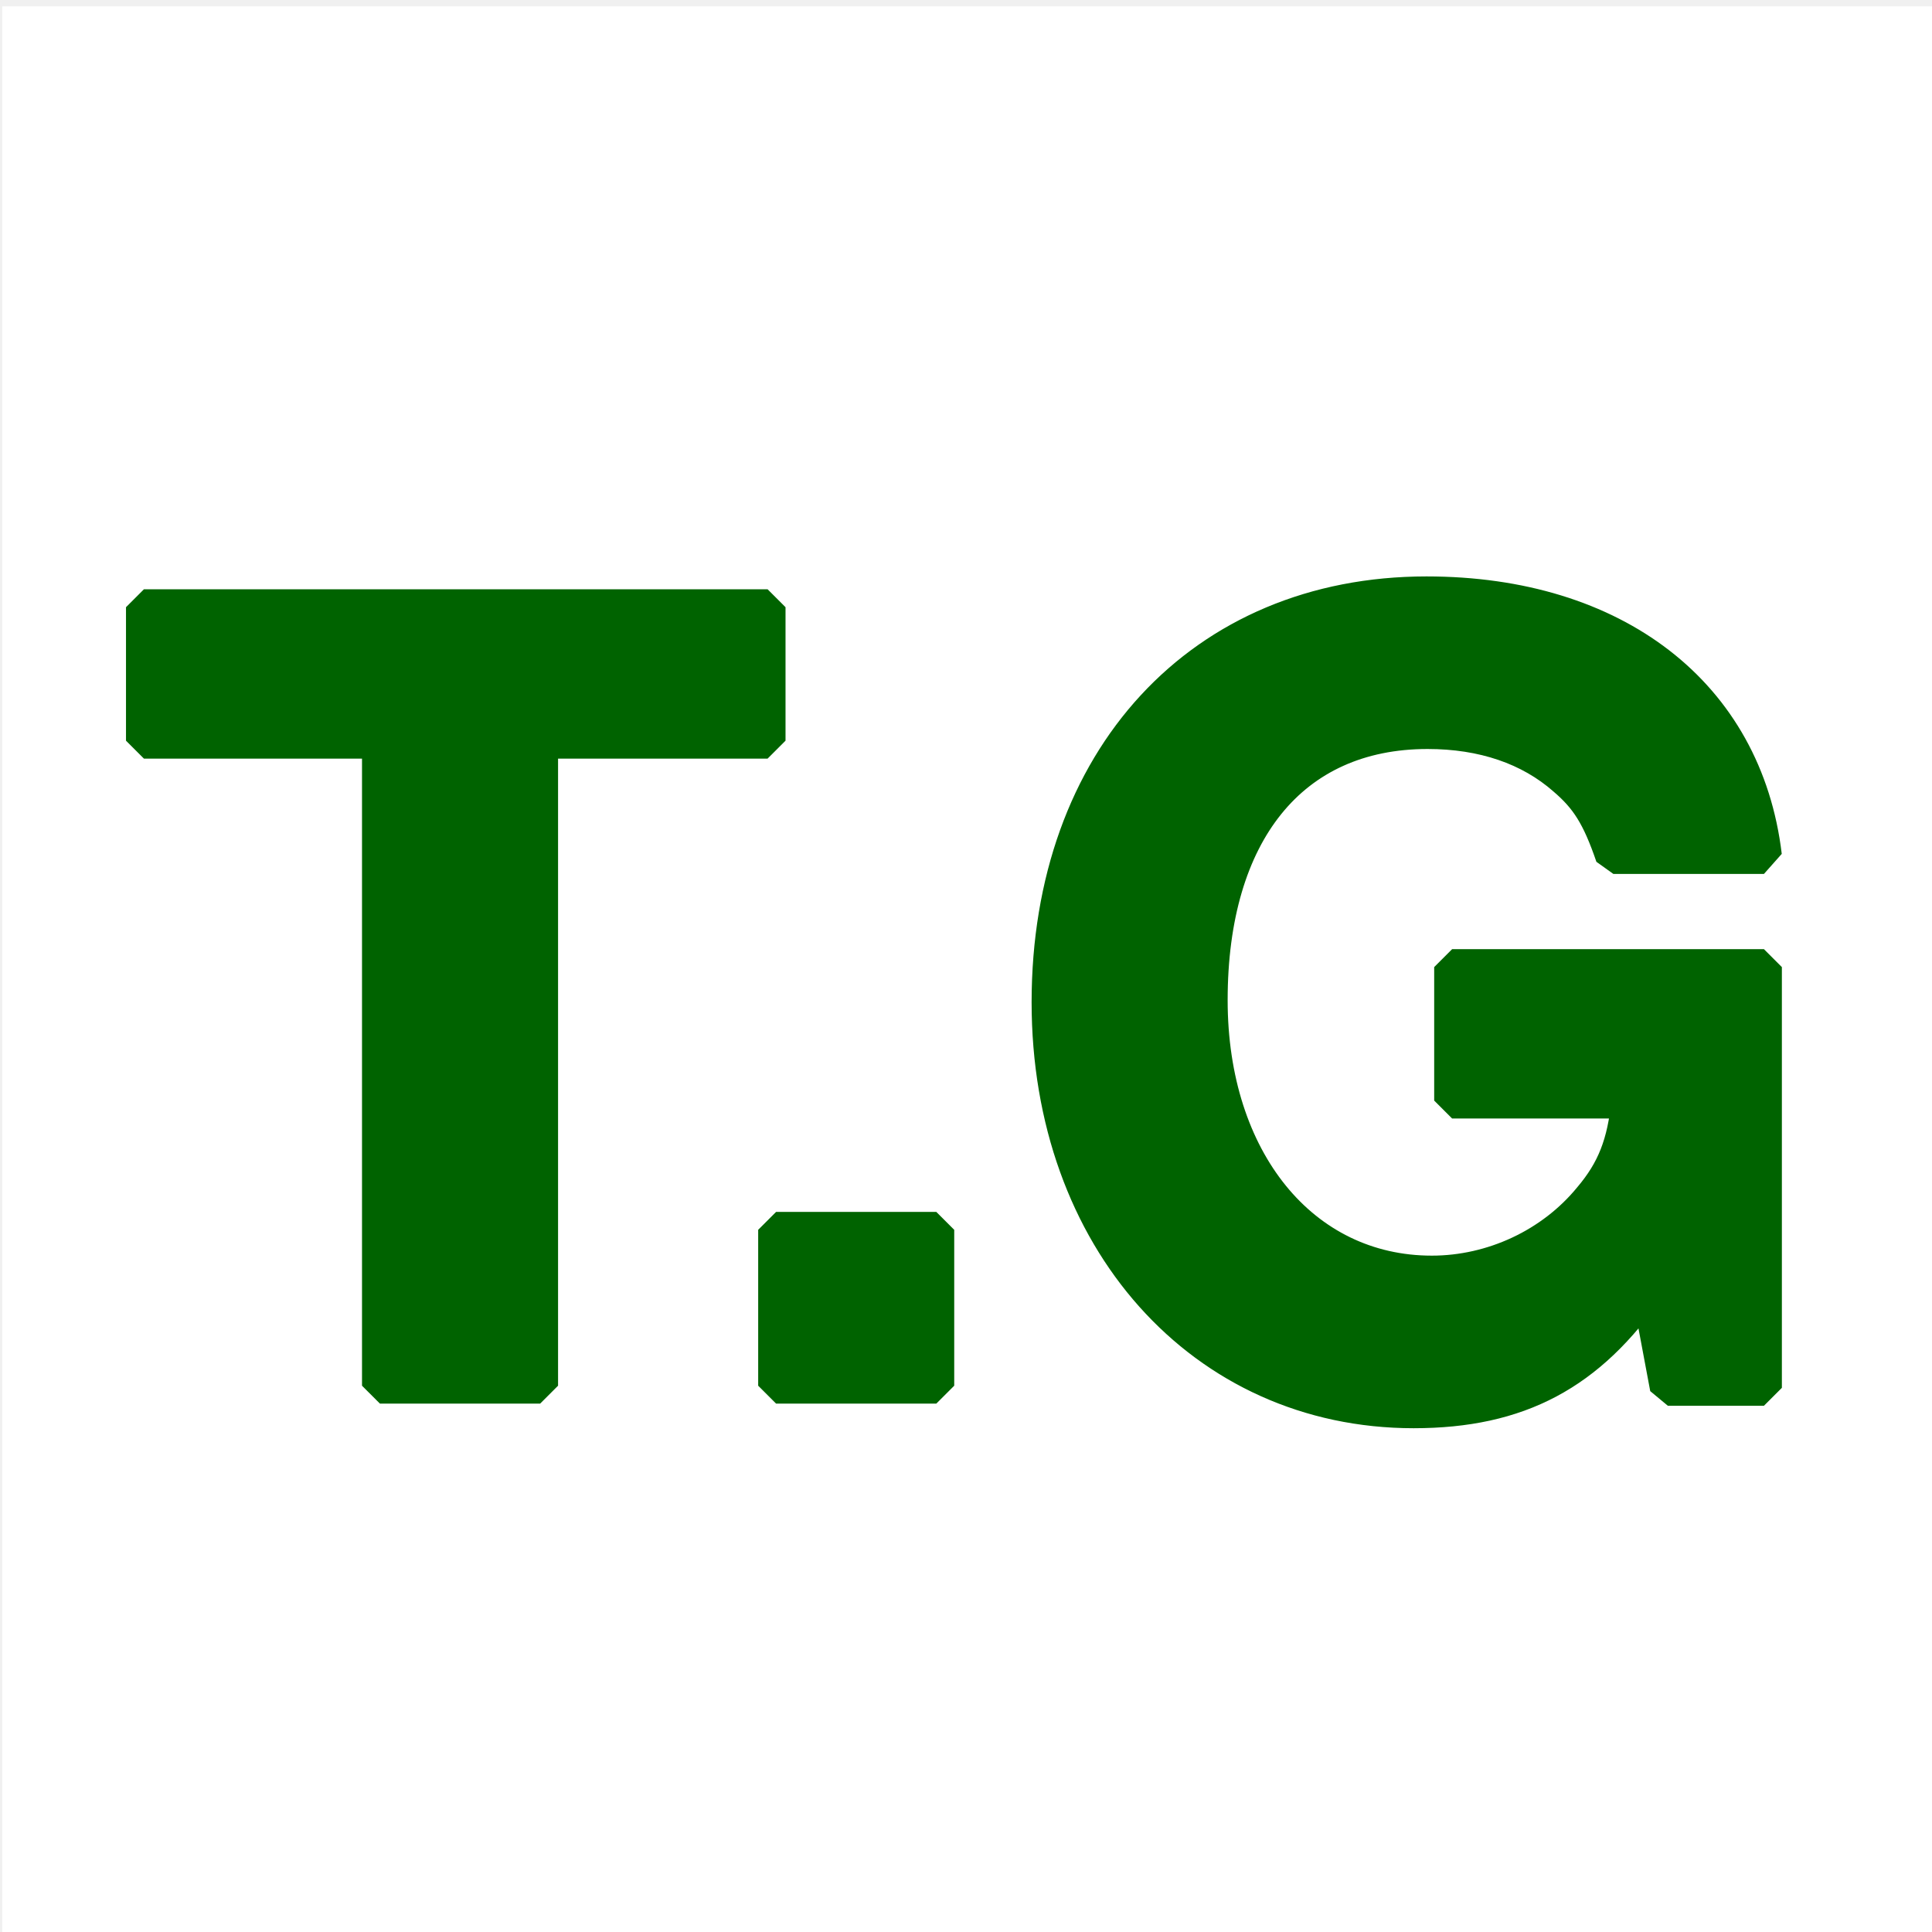
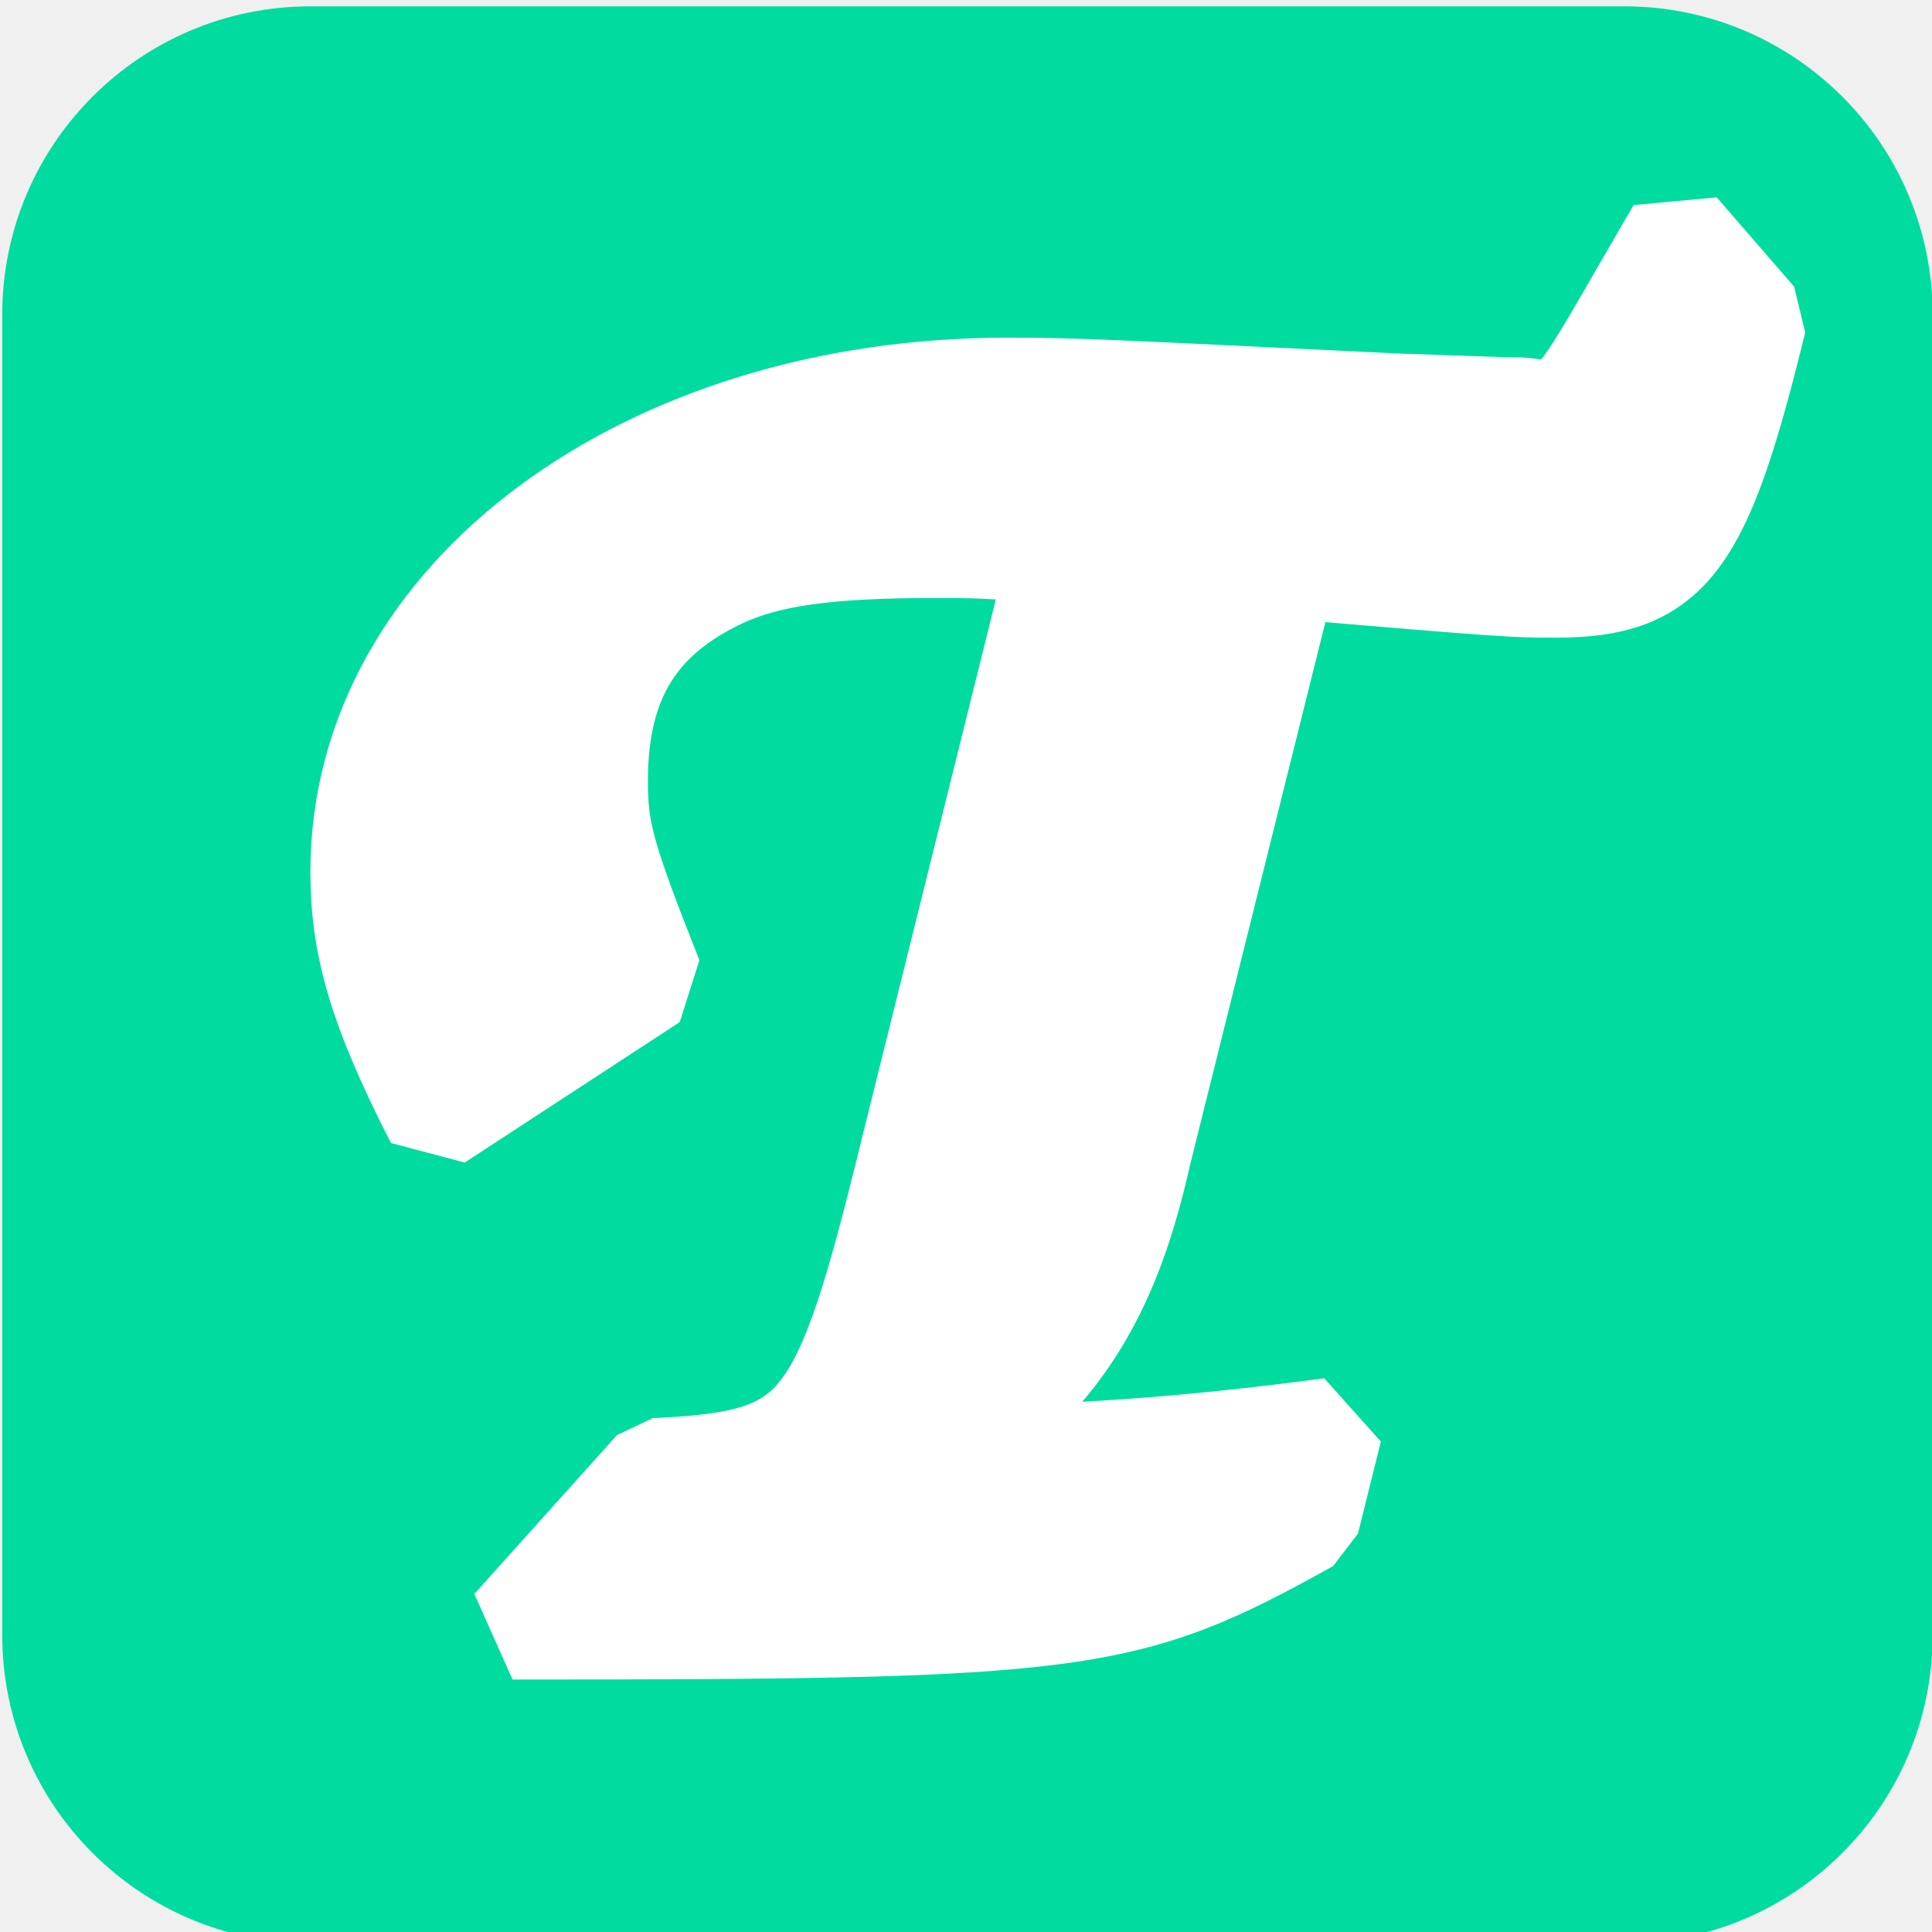
<svg xmlns="http://www.w3.org/2000/svg" width="512.0px" height="512.0px" viewBox="0 0 512.0 512.0" version="1.1" id="SVGRoot">
  <defs id="defs1049">
    </defs>
  <g id="layer1">
    <g id="g12255">
-       <rect style="fill:#ffffff;stroke:#000000;stroke-width:0;stroke-linejoin:bevel;stroke-dasharray:none;stroke-opacity:1;paint-order:markers fill stroke" id="rect10343" width="511.571" height="513.31" x="0.592" y="1.678" />
-       <text xml:space="preserve" style="font-weight:bold;font-size:283.017px;line-height:0;font-family:sans-serif;-inkscape-font-specification:'sans-serif Bold';fill:#006300;fill-opacity:1;stroke:#006300;stroke-width:9.5;stroke-linejoin:bevel;stroke-dasharray:none;stroke-opacity:1;paint-order:markers fill stroke" x="34.173" y="367.224" id="text10137">
-         <tspan id="tspan10135" x="34.173" y="367.224" style="font-style:normal;font-variant:normal;font-weight:bold;font-stretch:normal;font-size:283.017px;font-family:'Nimbus Sans';-inkscape-font-specification:'Nimbus Sans Bold';fill:#006300;fill-opacity:1;stroke-width:9.5;stroke-dasharray:none;stroke:#006300;stroke-opacity:1">T.G</tspan>
-       </text>
+       <g id="g2885">
+         <g id="g3012">
+           <rect style="fill:#00dca0;fill-opacity:1;stroke:#000000;stroke-width:0;stroke-linejoin:bevel;stroke-dasharray:none;stroke-opacity:1;paint-order:markers fill stroke" id="rect10343" width="511.571" height="513.31" x="0.592" y="1.678" ry="81.701" />
+           <g aria-label="T" transform="scale(1.108573,0.9020603)" id="text3007" style="font-size:605.114px;font-family:'Space Mono';-inkscape-font-specification:'Space Mono';fill:#ffffff;stroke:#ffffff;stroke-width:0;stroke-linejoin:bevel;paint-order:markers fill stroke">
+             <text xml:space="preserve" style="font-style:normal;font-variant:normal;font-weight:bold;font-stretch:normal;font-size:192px;font-family:GurbaniBoliLite;-inkscape-font-specification:'GurbaniBoliLite Bold';fill:#ffffff;fill-opacity:1;stroke:#ffffff;stroke-width:0;stroke-linejoin:bevel;stroke-dasharray:none;stroke-opacity:1;paint-order:markers fill stroke" x="170.175" y="316.547" id="text4063" transform="scale(0.9020603,1.108573)">
+               <tspan id="tspan4061" x="170.175" y="316.547" />
+             </text>
+             <text xml:space="preserve" style="font-style:normal;font-variant:normal;font-weight:bold;font-stretch:normal;font-size:524.93px;font-family:GurbaniBoliLite;-inkscape-font-specification:'GurbaniBoliLite Bold';fill:#ffffff;fill-opacity:1;stroke:#ffffff;stroke-width:27.2;stroke-linejoin:bevel;stroke-dasharray:none;stroke-opacity:1;paint-order:markers fill stroke" x="65.402" y="431.49" id="text4067" transform="scale(0.9020603,1.108573)">
+               <tspan id="tspan4065" x="65.402" y="431.49" style="font-style:normal;font-variant:normal;font-weight:bold;font-stretch:normal;font-family:Z003;-inkscape-font-specification:'Z003 Bold';stroke-width:27.2;stroke-dasharray:none">T</tspan>
+             </text>
+           </g>
+         </g>
+       </g>
    </g>
  </g>
</svg>
